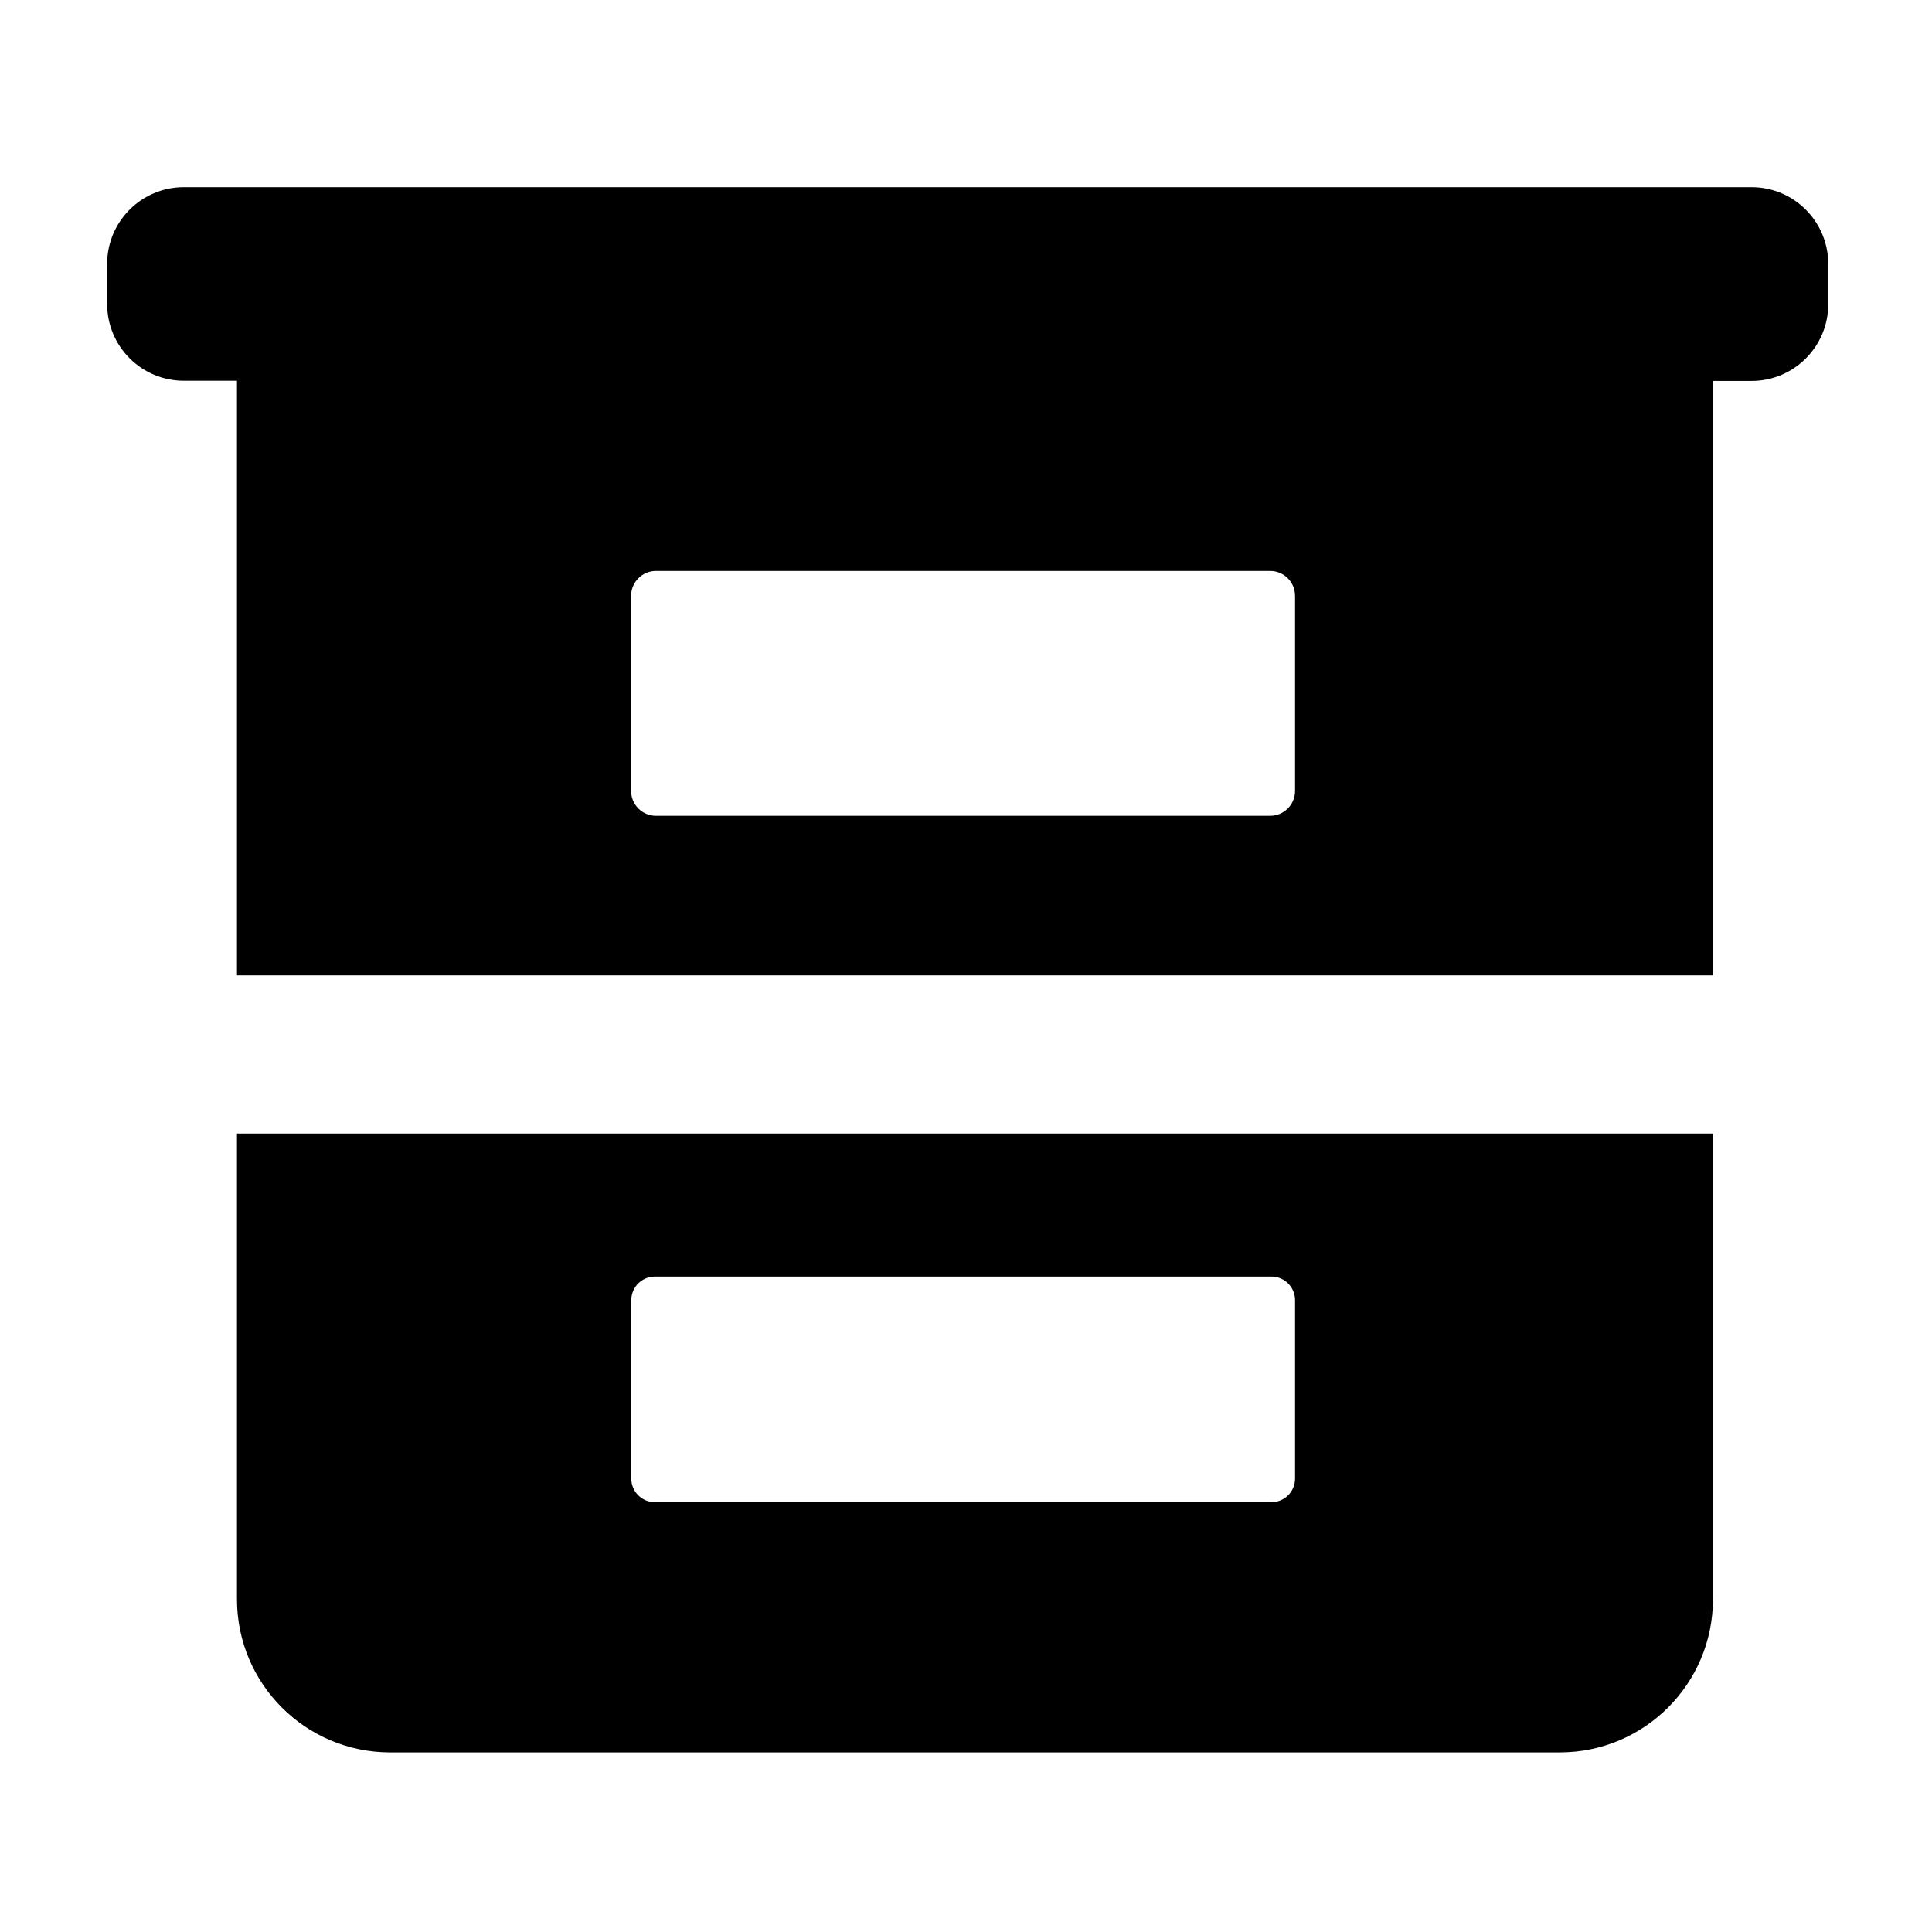
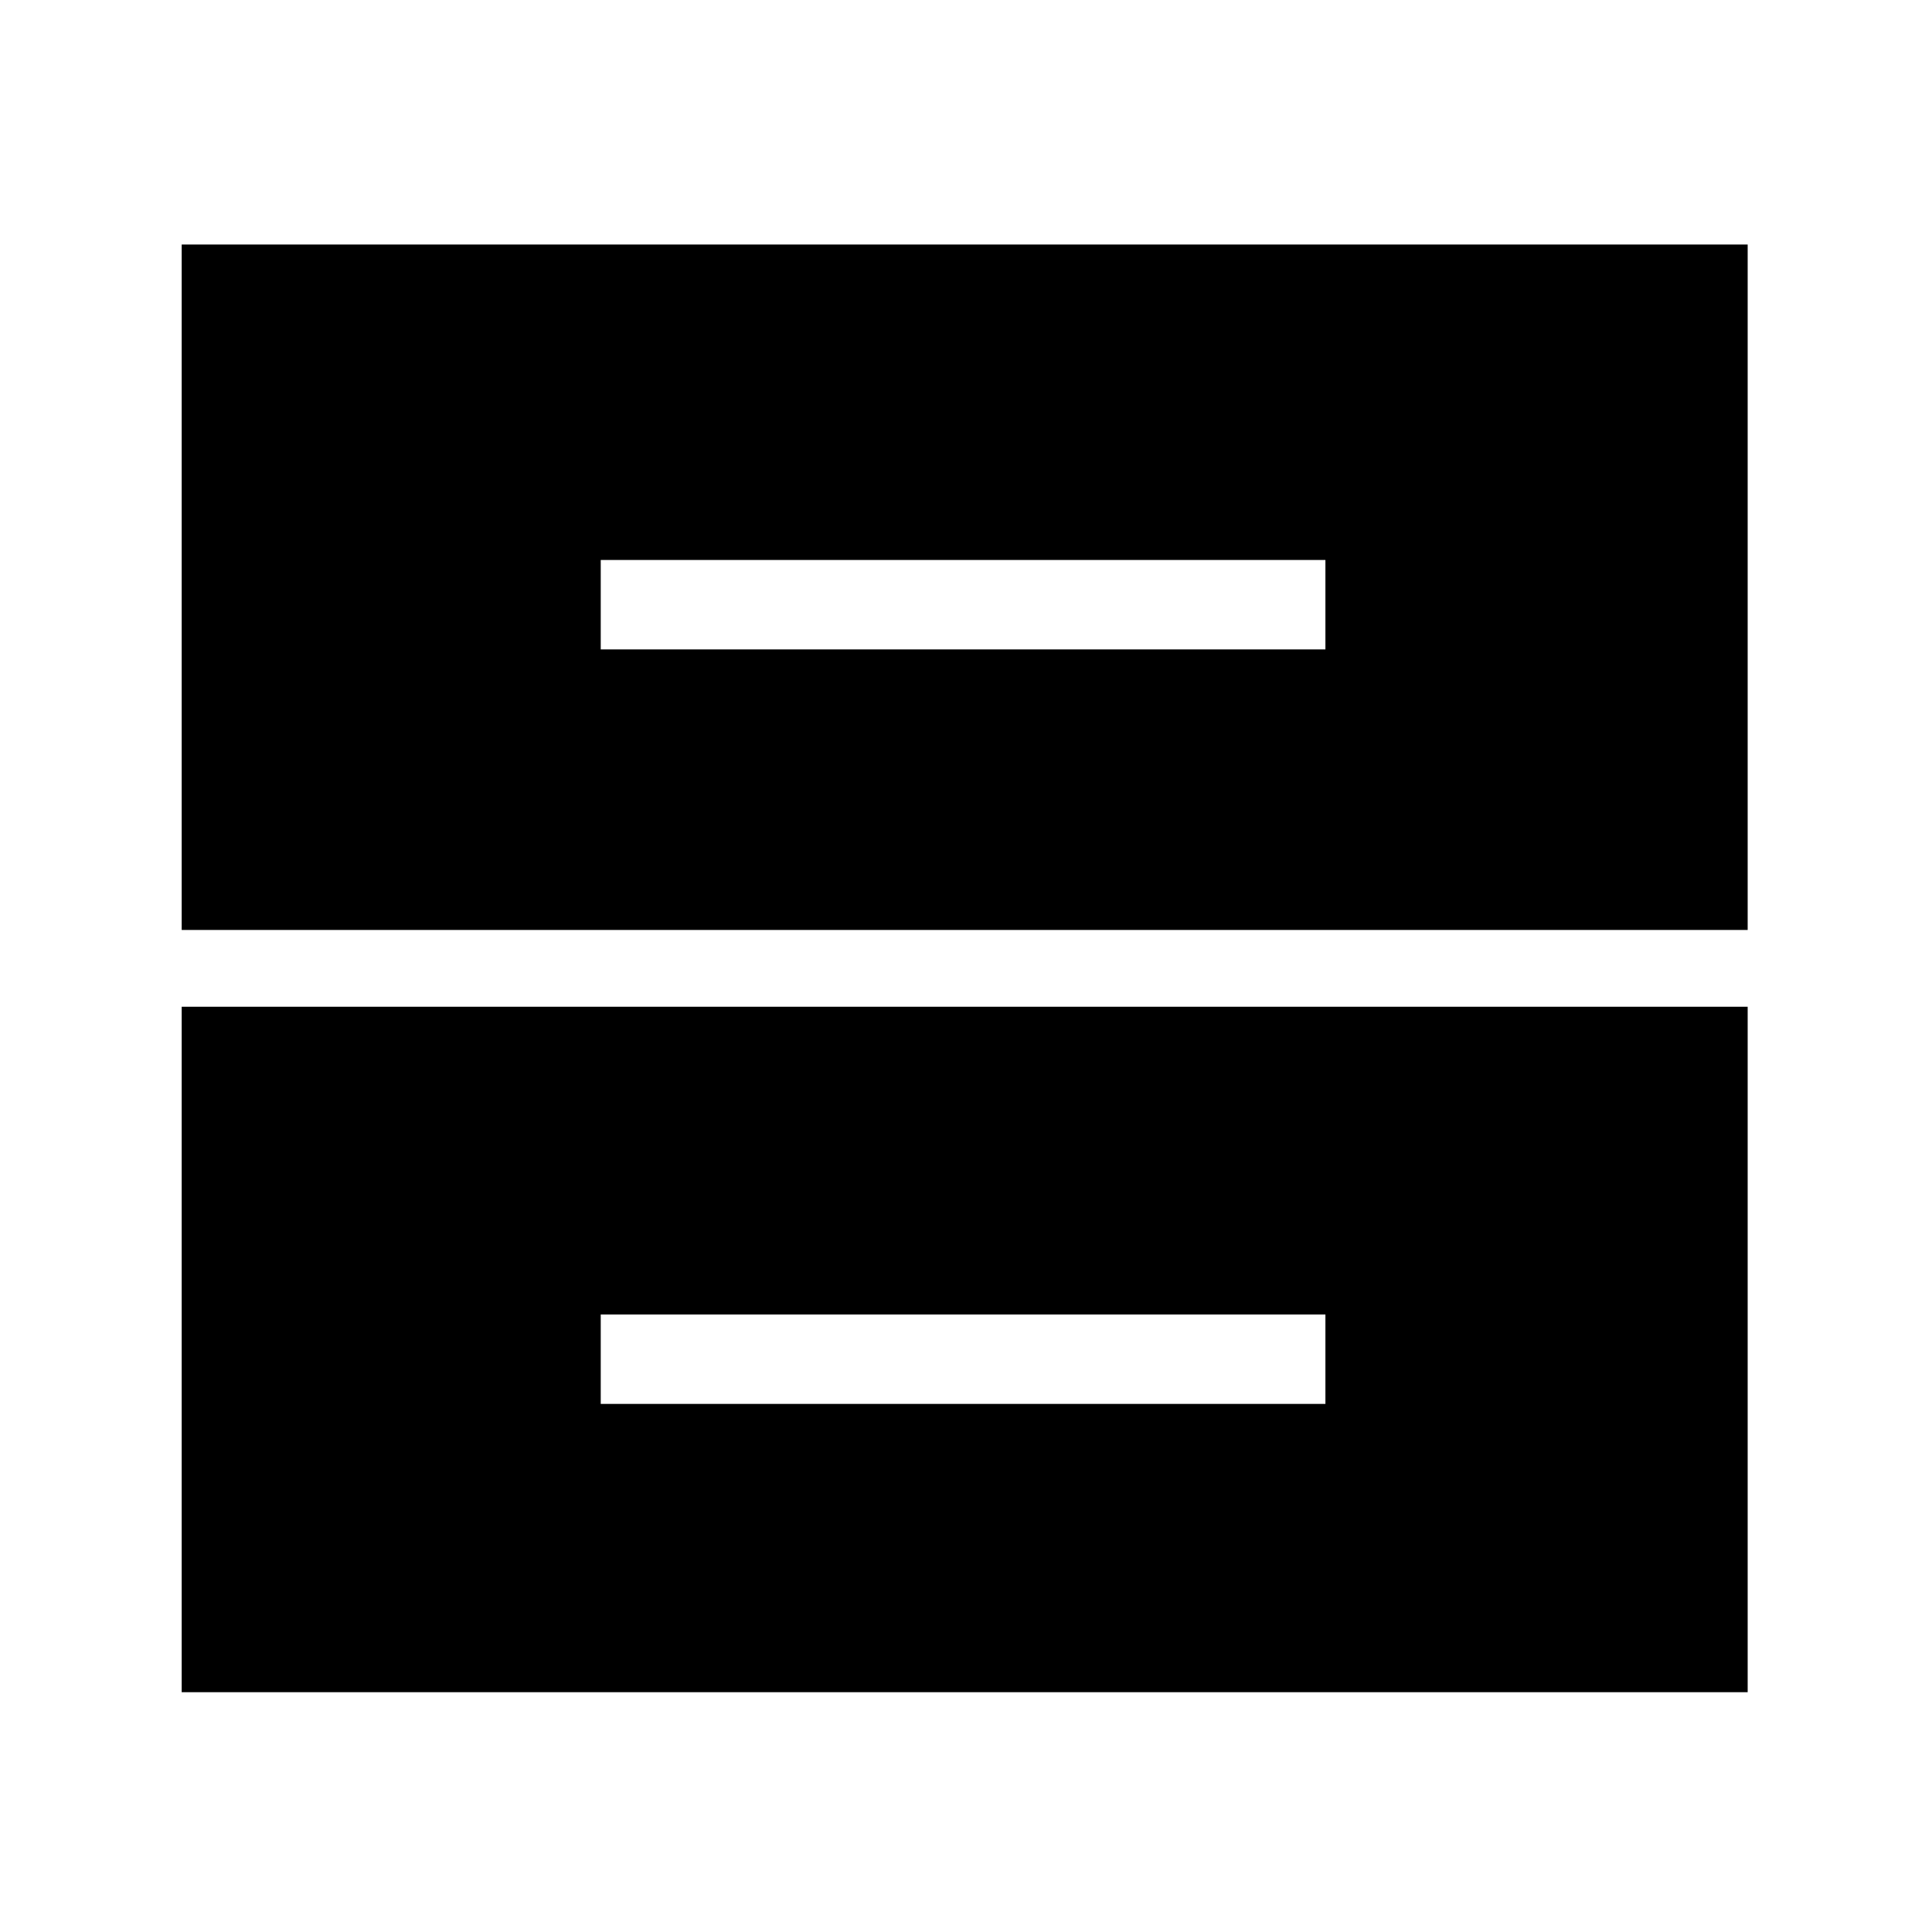
- <svg xmlns="http://www.w3.org/2000/svg" t="1639988420099" class="icon" viewBox="0 0 1024 1024" version="1.1" p-id="8103" width="128" height="128">
-   <path d="M928.4 99.2h-831c-22.4 0-40.6 18.2-40.6 40.6v21.4c0 22.4 18.2 40.6 40.6 40.6h28.2V517h782.3V201.9h20.5c22.4 0 40.6-18.2 40.6-40.6v-21.4c0-22.5-18.2-40.7-40.6-40.7z m-242 320c0 7.3-5.9 13.2-13.2 13.2H347.7c-7.3 0-13.2-5.9-13.2-13.2V315.8c0-7.3 5.9-13.2 13.2-13.2h325.5c7.3 0 13.2 5.9 13.2 13.2v103.4zM125.6 847.6c0 44.9 36.4 81.2 81.2 81.2h619.9c44.9 0 81.2-36.4 81.2-81.2V600.8H125.6v246.8z m209-158.5c0-6.9 5.6-12.5 12.5-12.5h326.8c6.9 0 12.5 5.6 12.5 12.5v94.6c0 6.9-5.6 12.5-12.5 12.5H347.1c-6.9 0-12.5-5.6-12.5-12.5v-94.6z" p-id="8104" />
+ <svg xmlns="http://www.w3.org/2000/svg" class="icon" width="128px" height="128.00px" viewBox="0 0 1024 1024" version="1.1">
+   <path d="M96.3 129.6v363.3h830V129.6h-830z m606.2 214.6H318.4v-47.4h384.1v47.4zM96.3 896.9h830V533.6h-830v363.3z m222.1-200.2h384.1v47.4H318.4v-47.4z" />
</svg>
